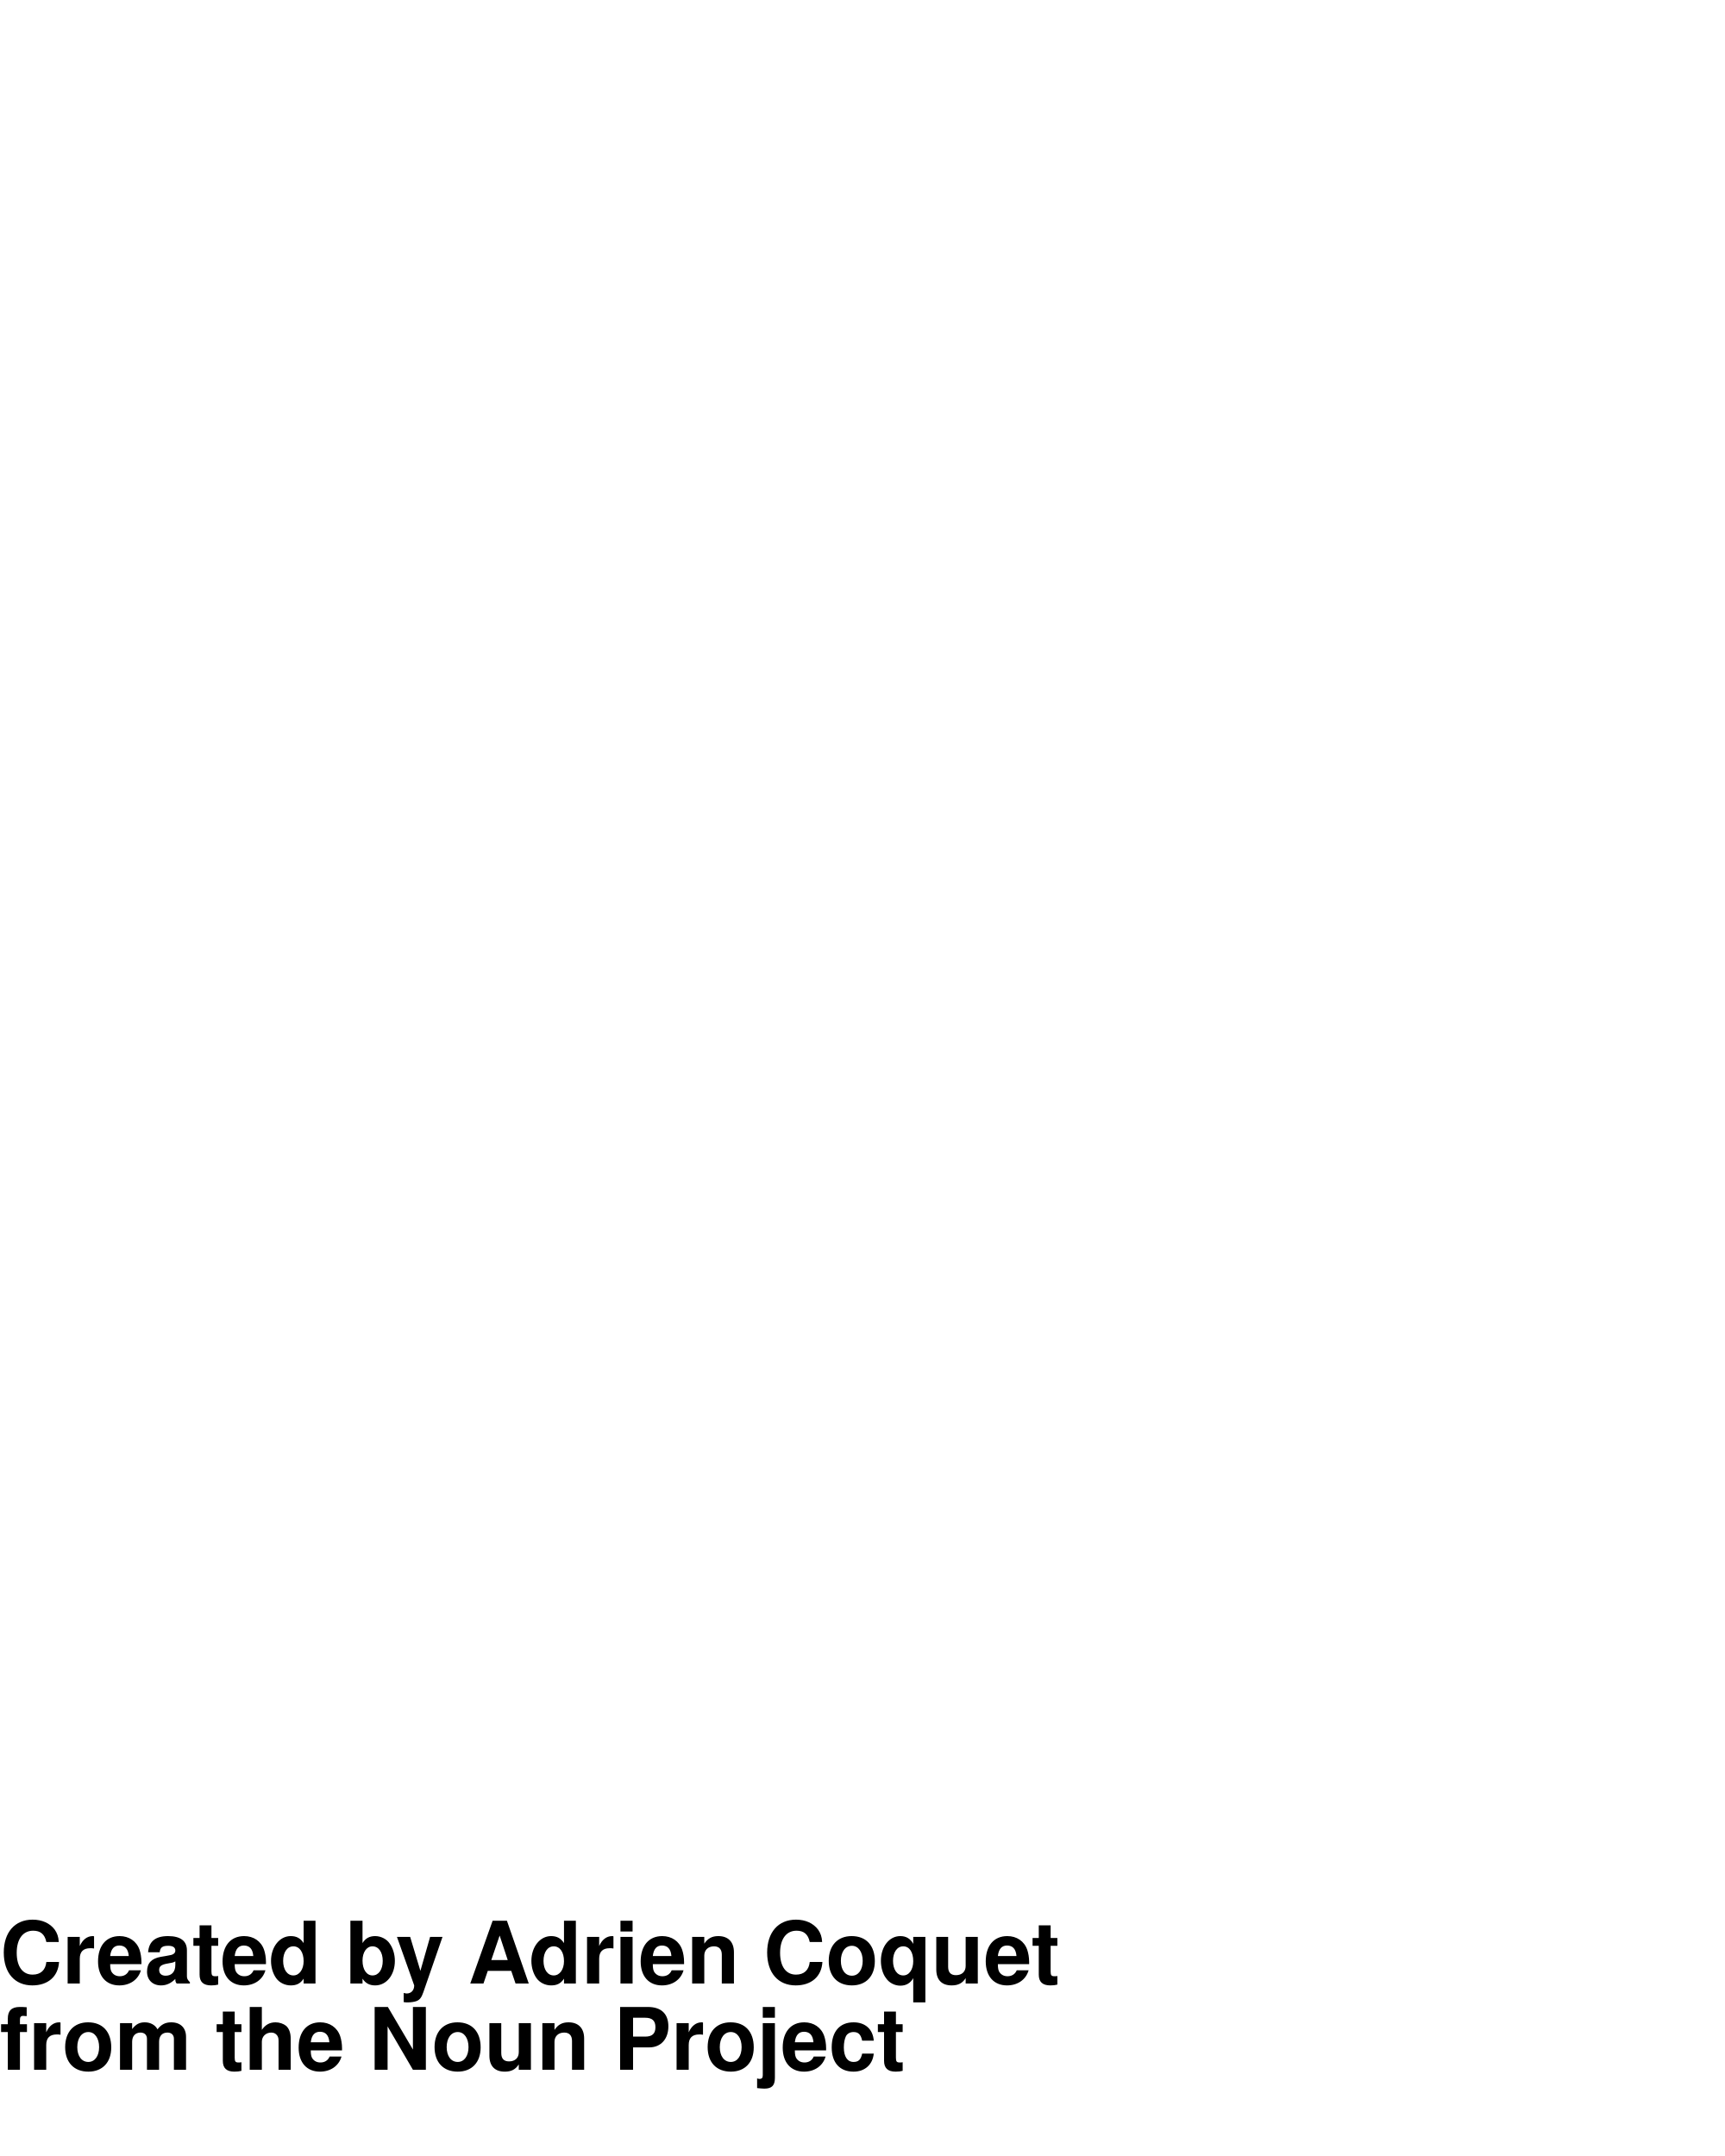
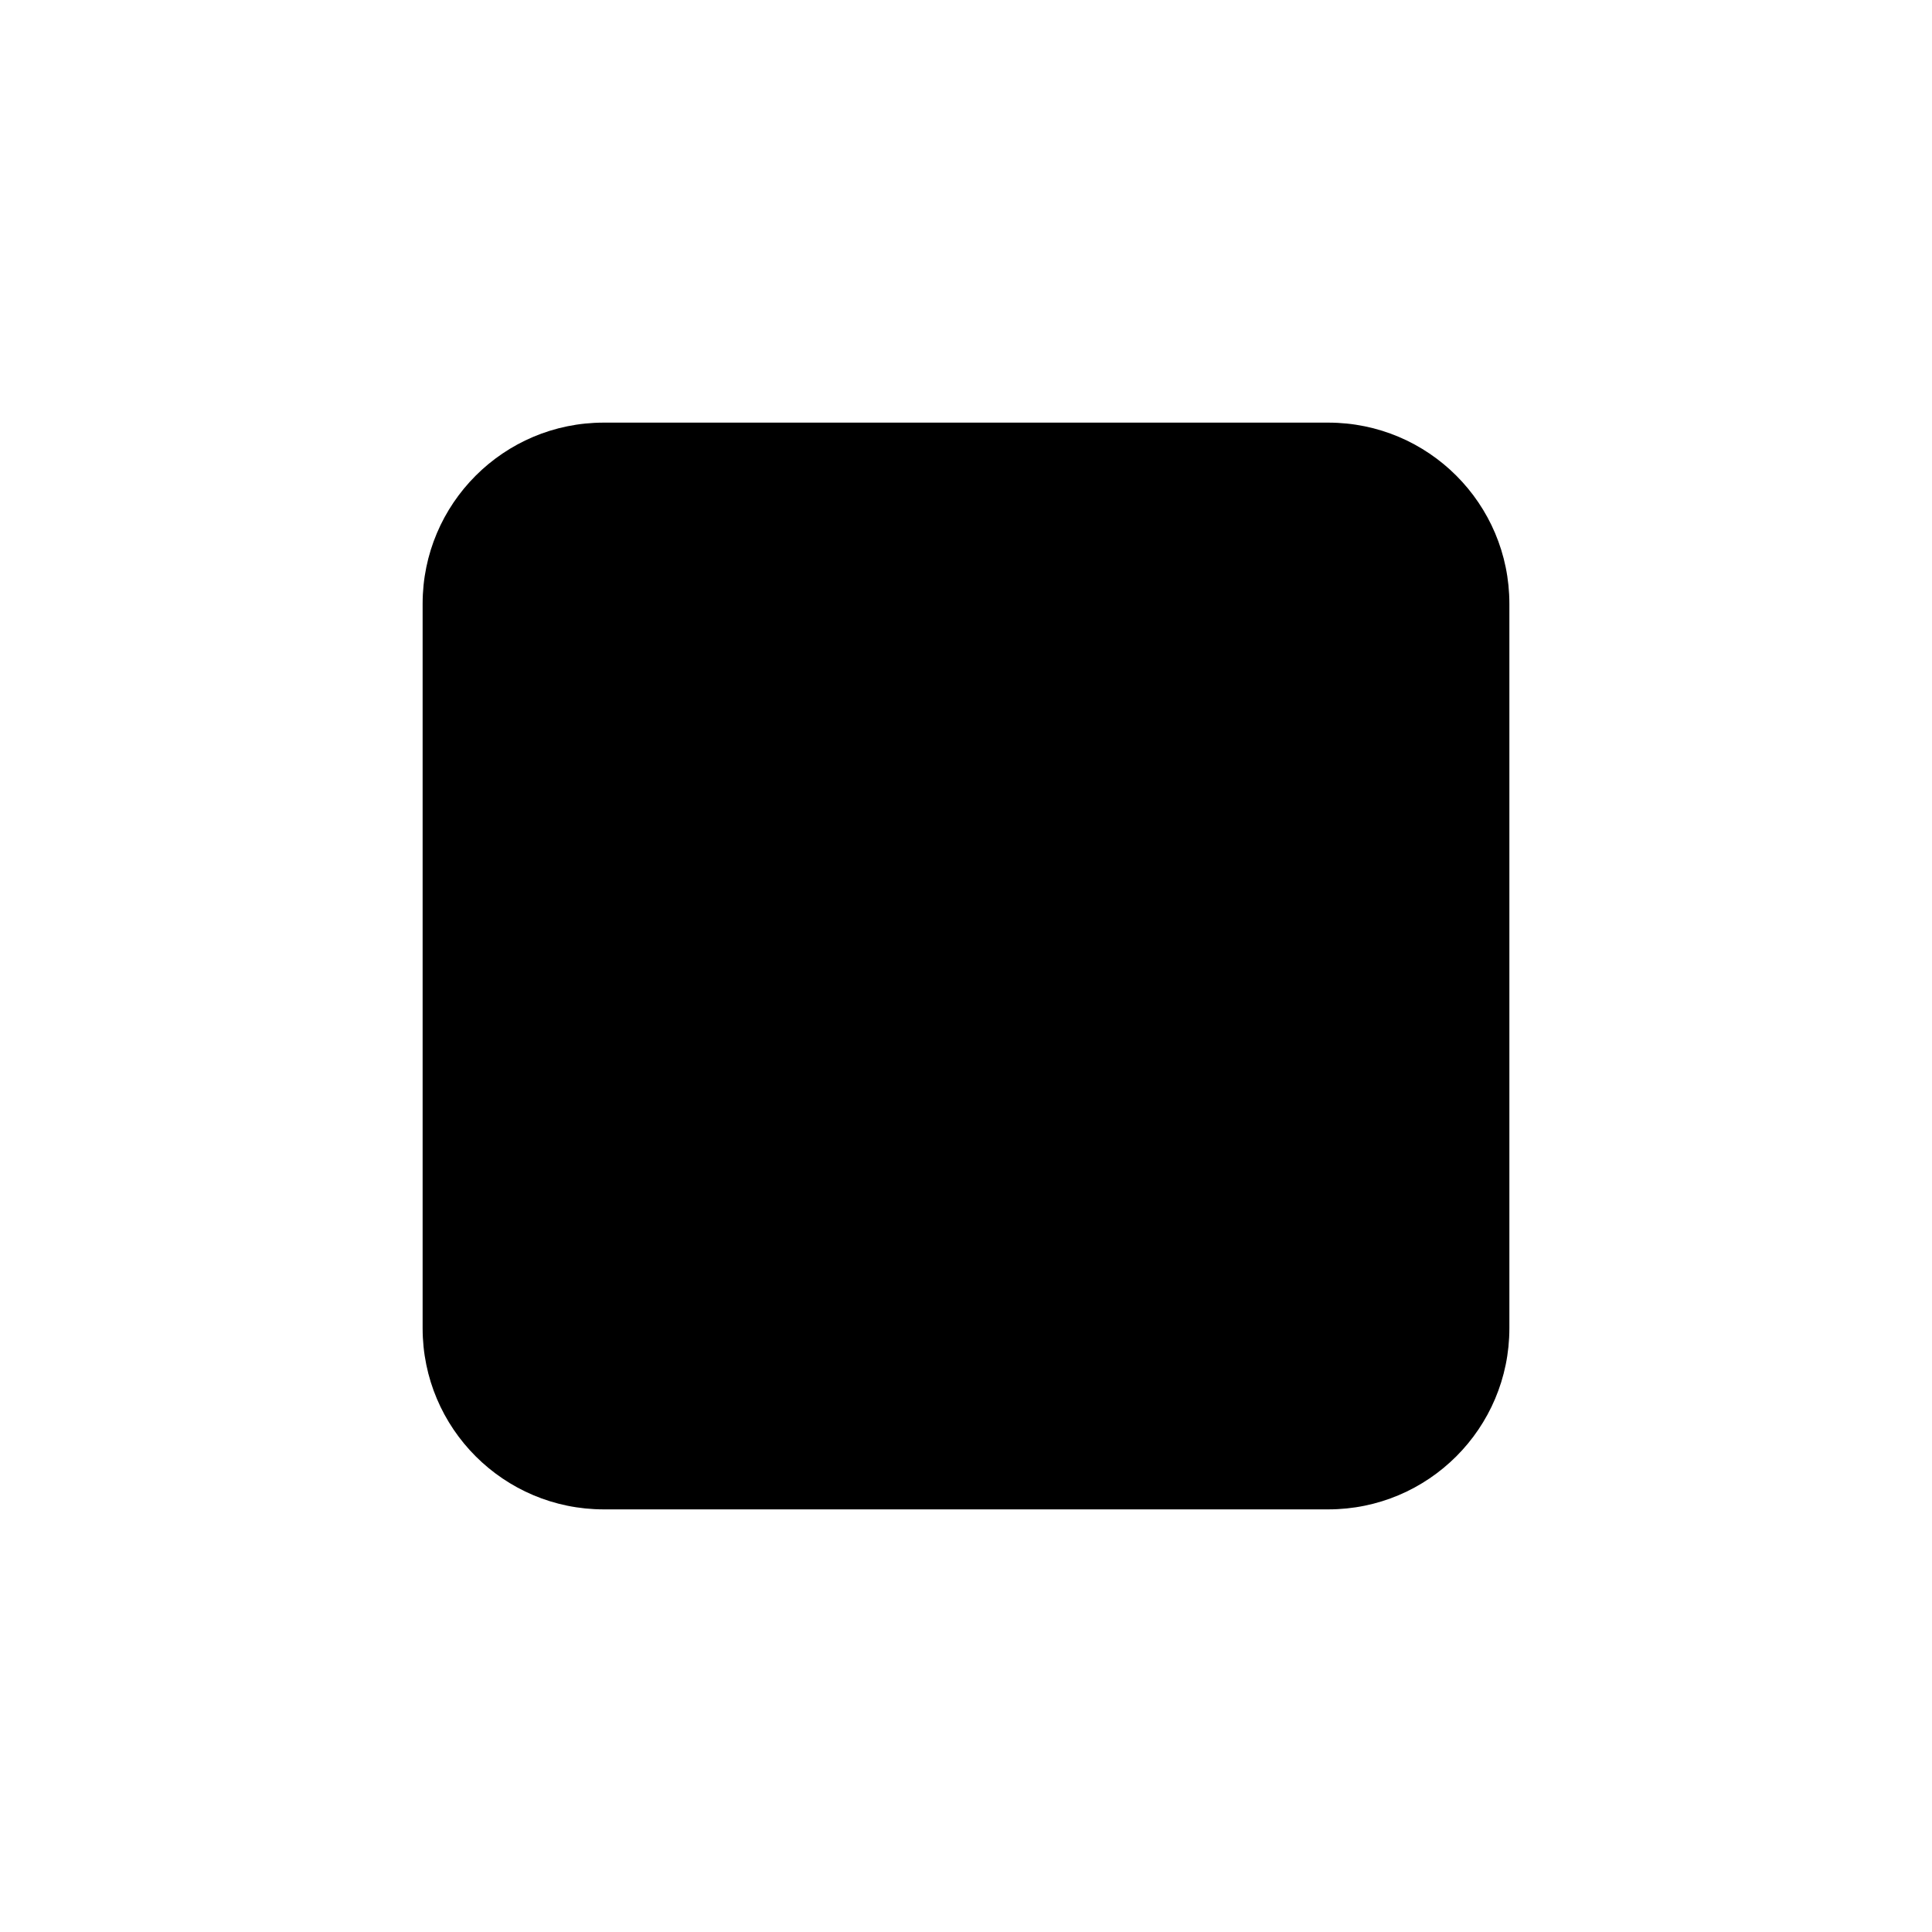
- <svg xmlns="http://www.w3.org/2000/svg" version="1.1" x="0px" y="0px" viewBox="0 0 100 125" style="enable-background:new 0 0 100 100;" xml:space="preserve">
-   <text x="0" y="115" fill="currentColor" font-size="5px" font-weight="bold" font-family="'Helvetica Neue', Helvetica, Arial-Unicode, Arial, Sans-serif">Created by Adrien Coquet</text>
-   <text x="0" y="120" fill="currentColor" font-size="5px" font-weight="bold" font-family="'Helvetica Neue', Helvetica, Arial-Unicode, Arial, Sans-serif">from the Noun Project</text>
+ <svg xmlns="http://www.w3.org/2000/svg" viewBox="0 0 16 16" class="bi bi-stop-fill" fill="currentColor">
+   <path d="M5 3.5h6A1.5 1.5 0 0 1 12.5 5v6a1.5 1.5 0 0 1-1.5 1.5H5A1.5 1.5 0 0 1 3.5 11V5A1.5 1.5 0 0 1 5 3.5z" />
</svg>
